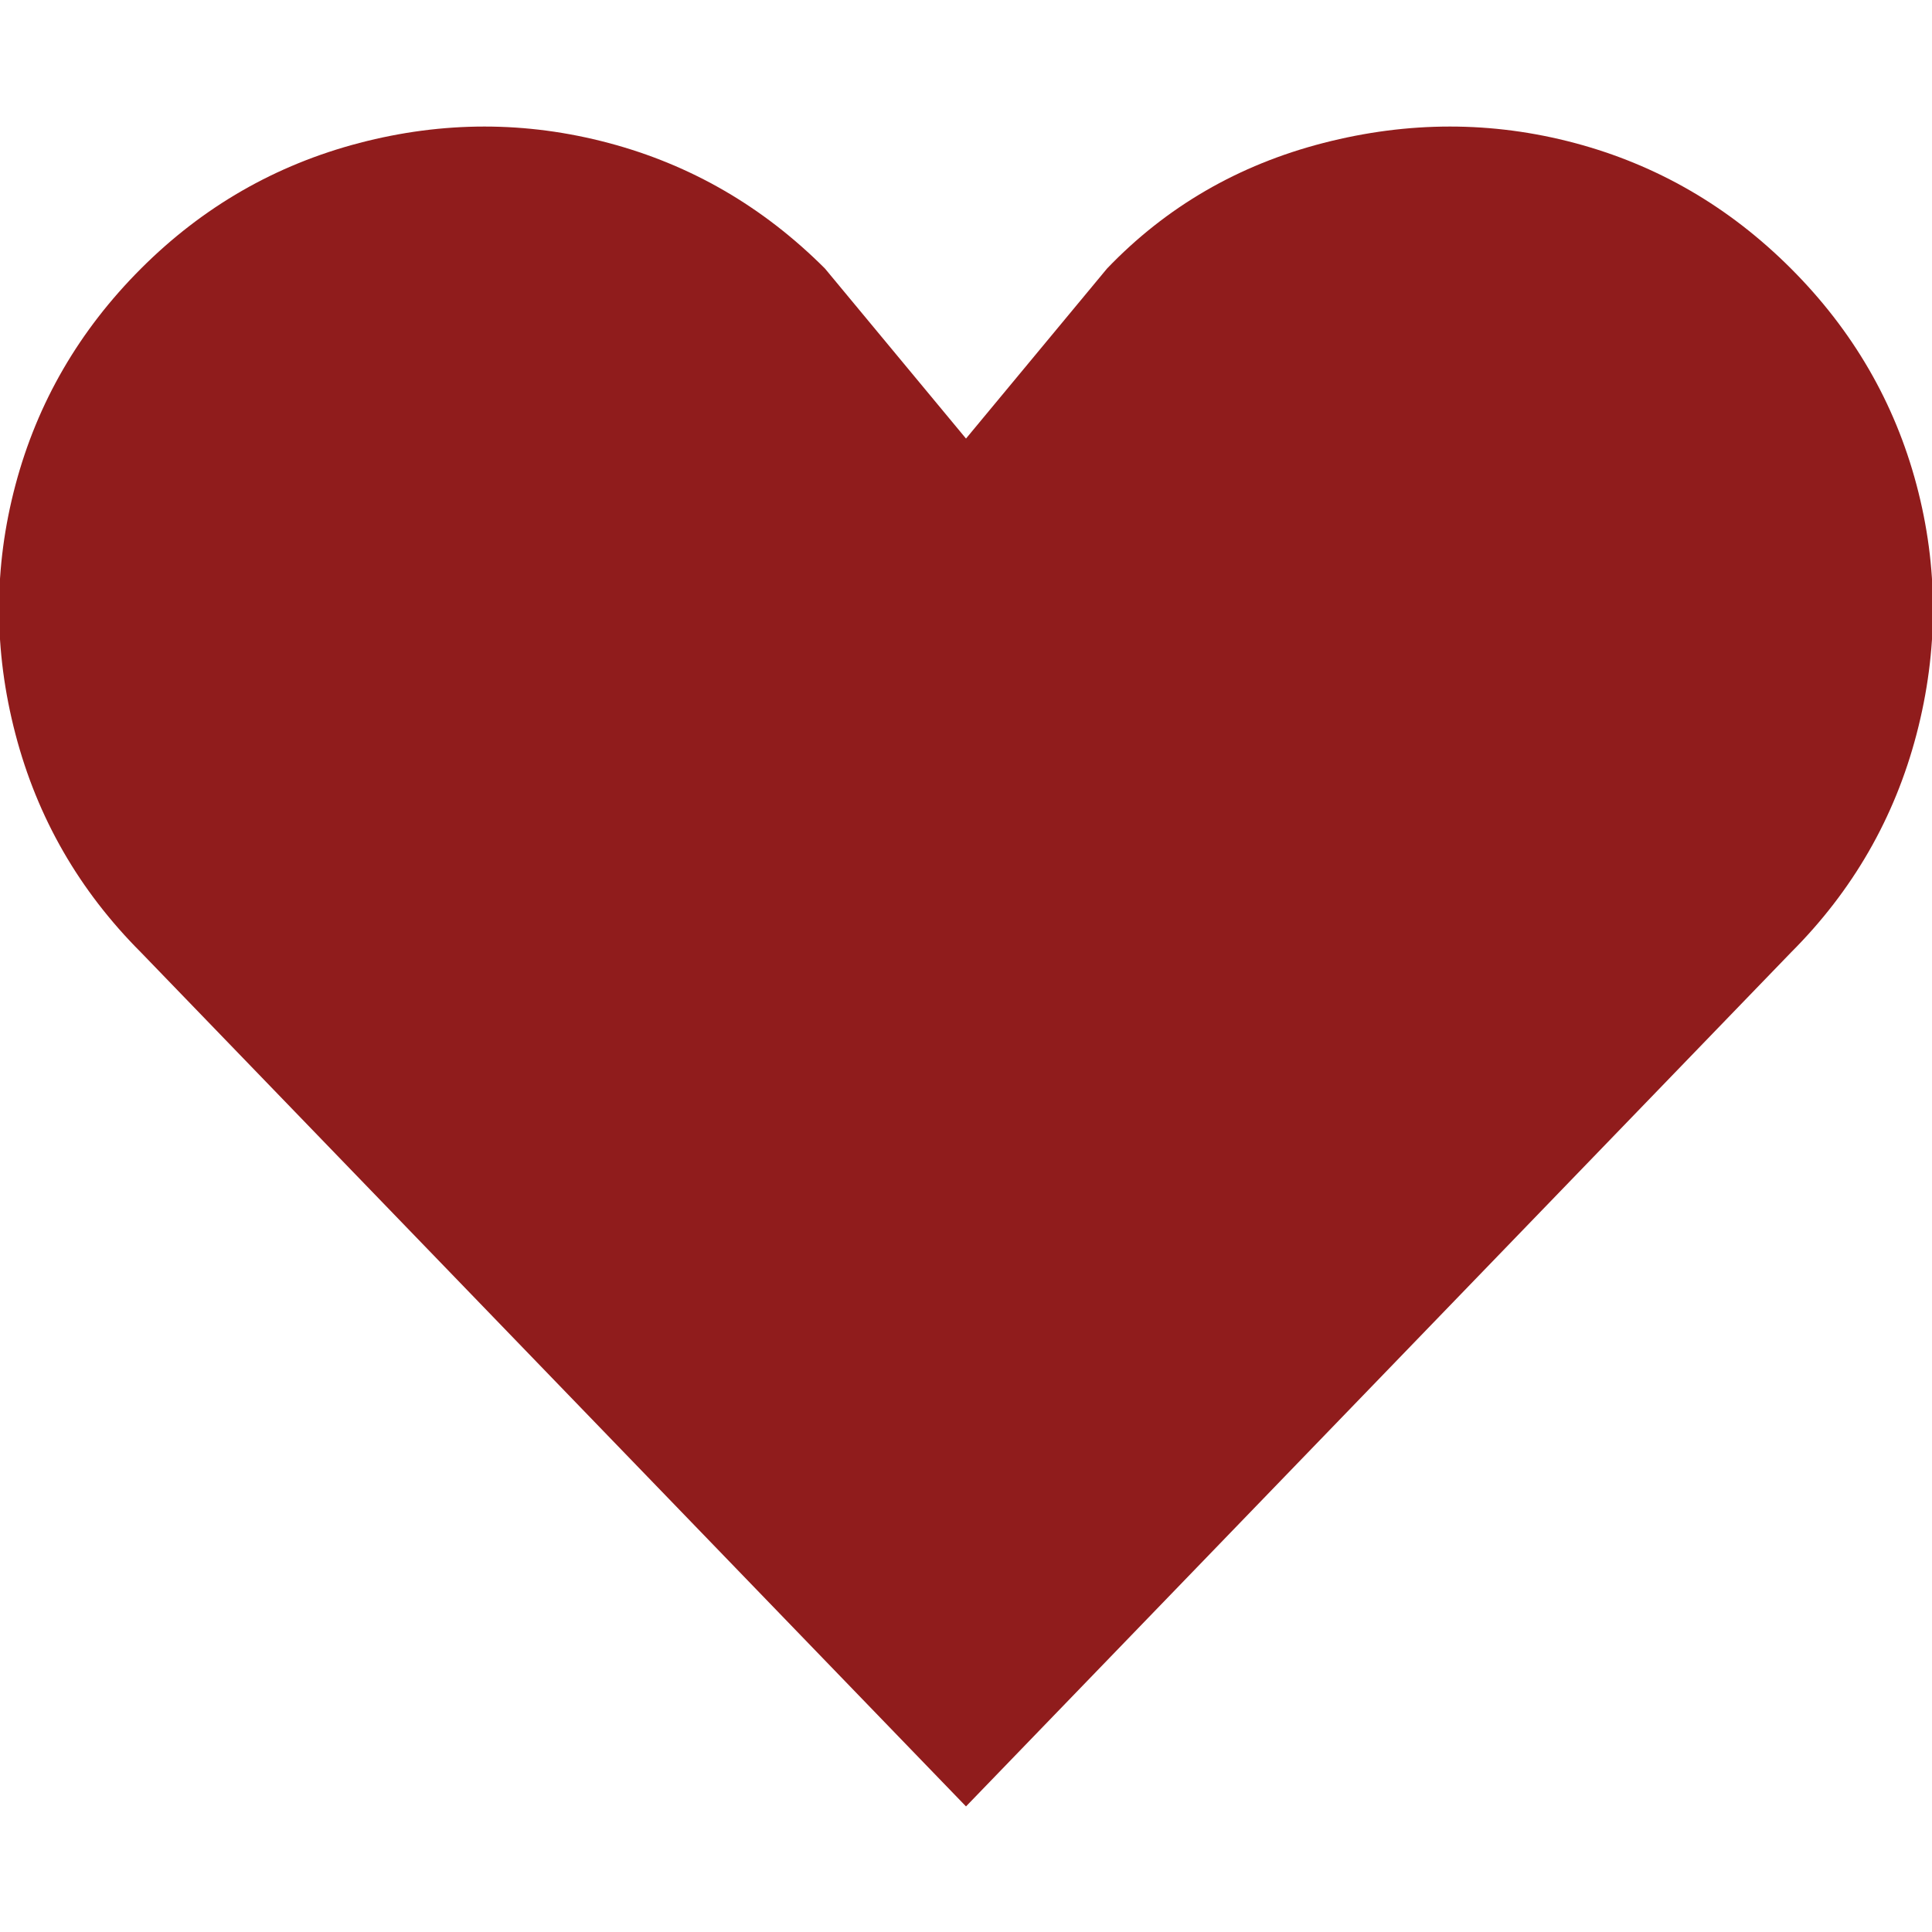
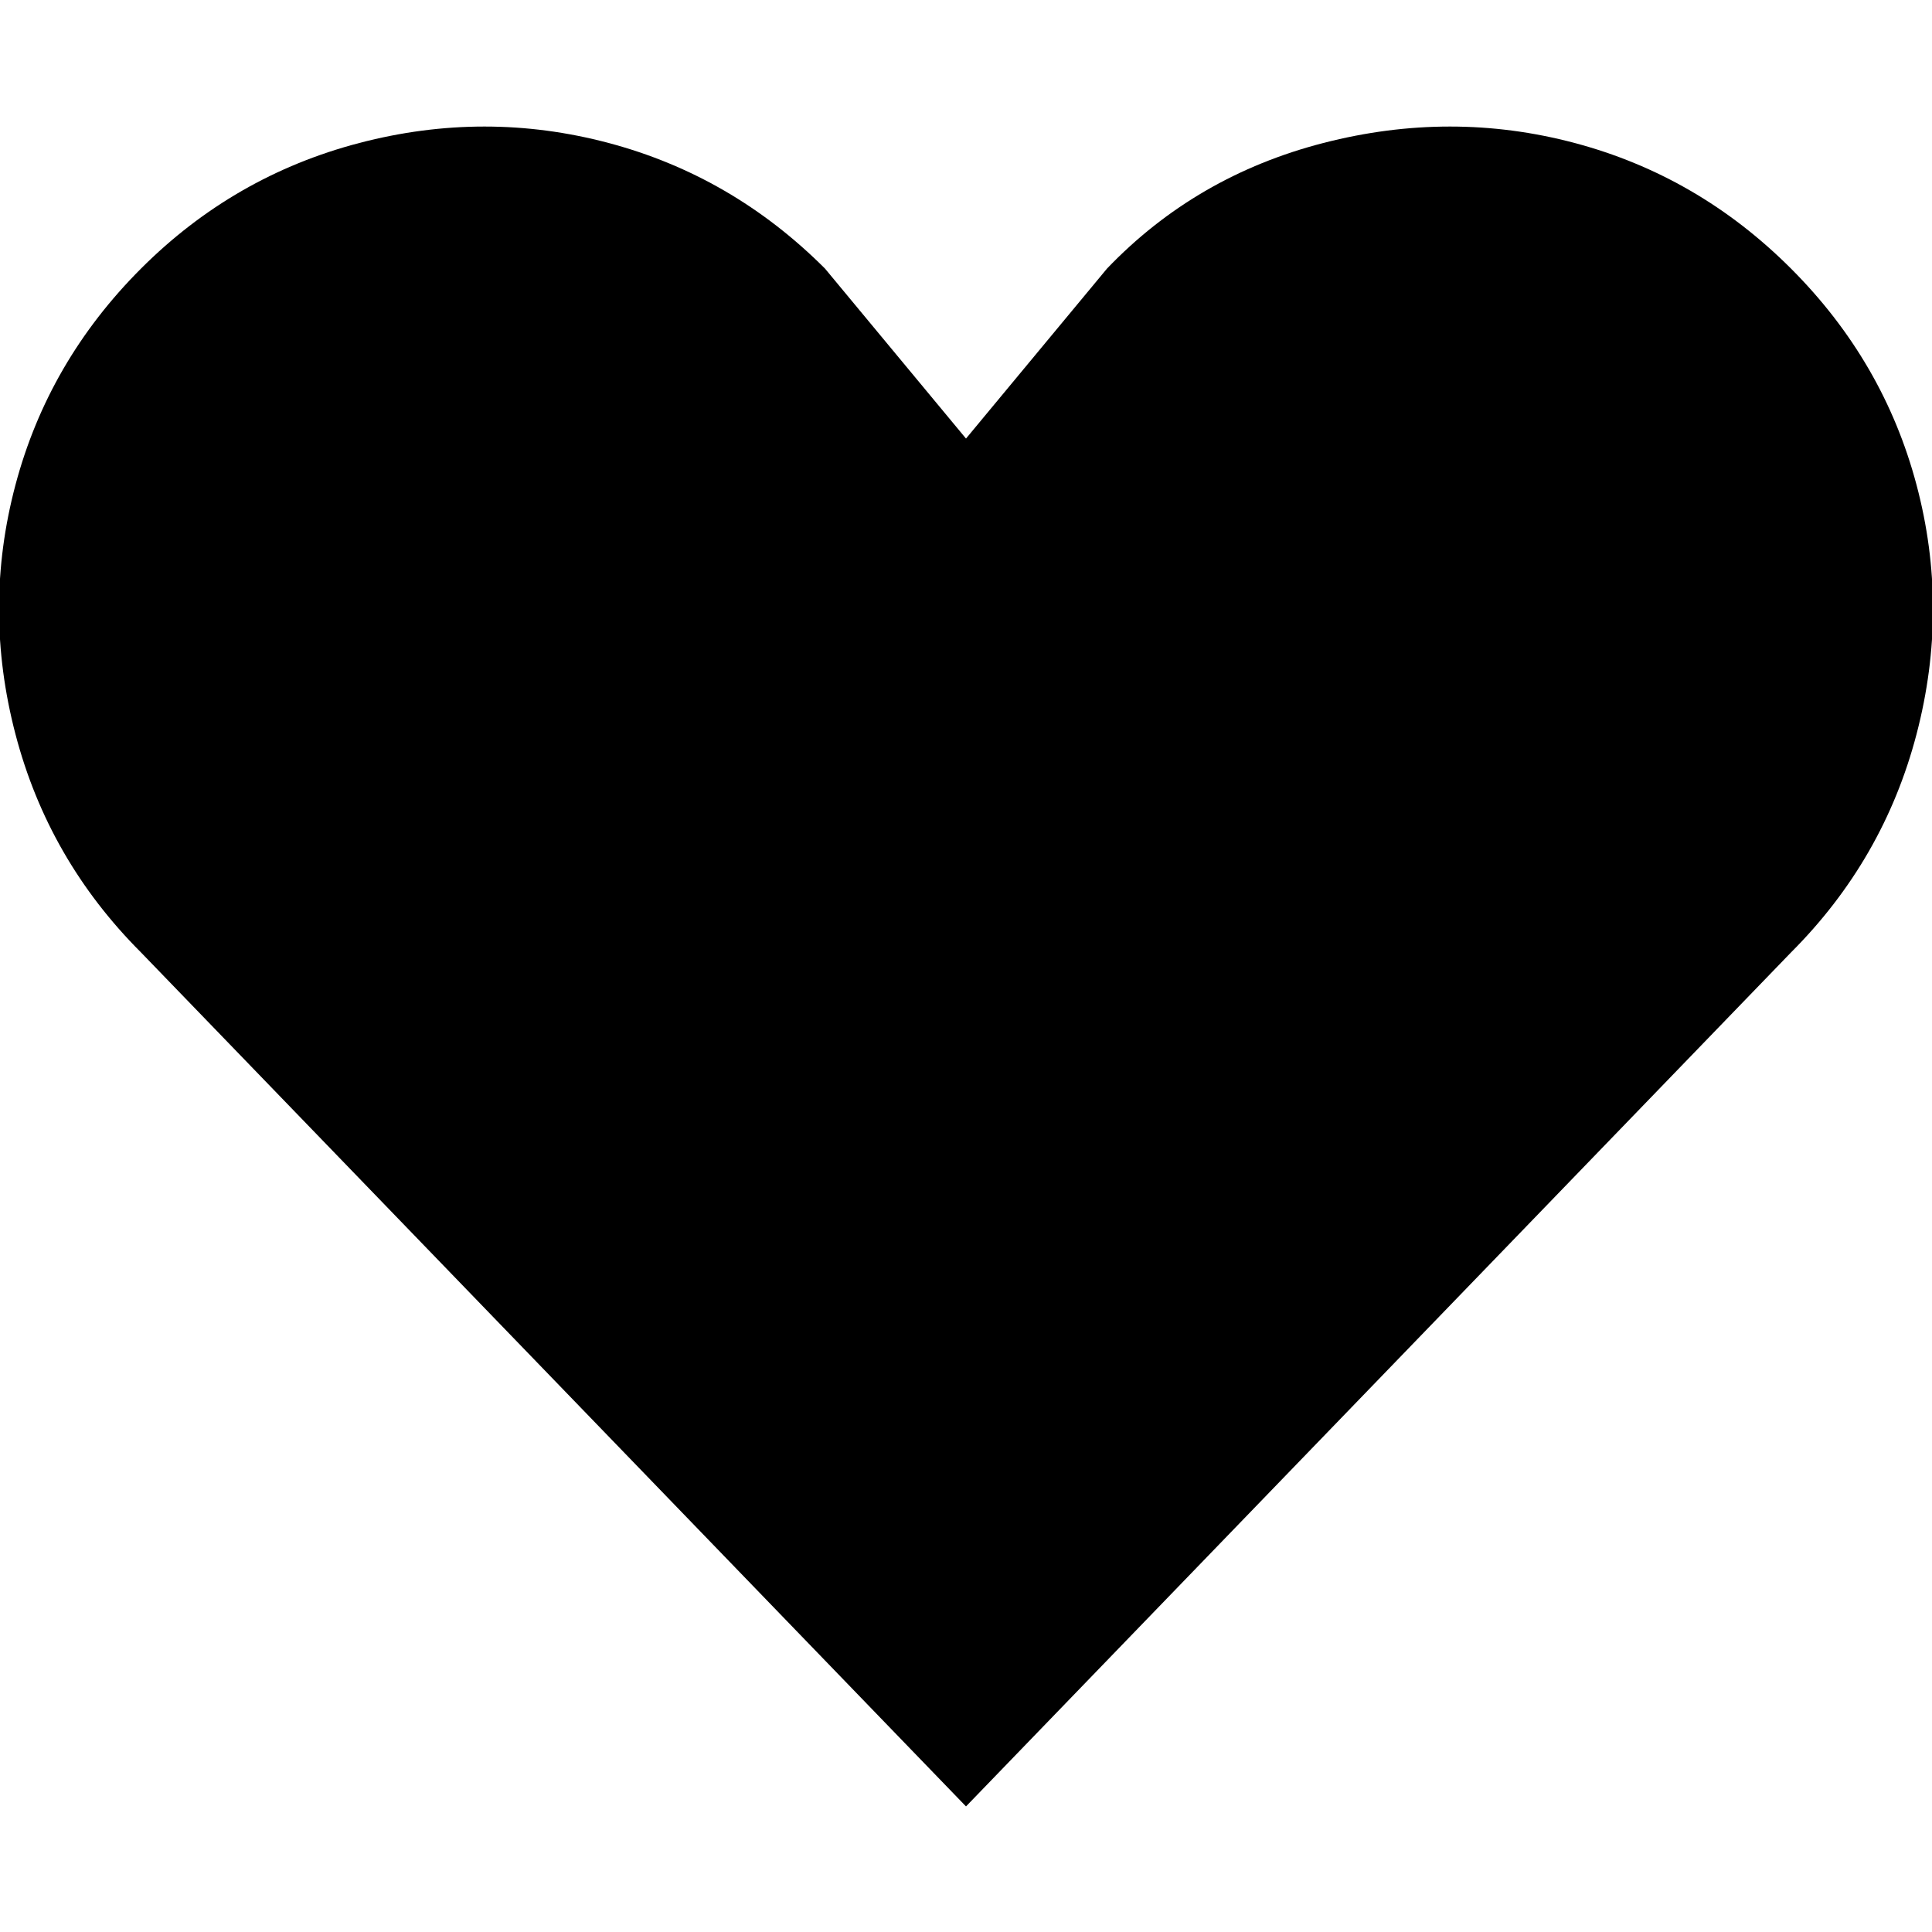
- <svg xmlns="http://www.w3.org/2000/svg" fill="#901C1C" width="800px" height="800px" viewBox="0 0 32 32" version="1.1">
+ <svg xmlns="http://www.w3.org/2000/svg" width="800px" height="800px" viewBox="0 0 32 32" version="1.1">
  <path d="M0.256 12.16q0.544 2.080 2.080 3.616l13.664 14.144 13.664-14.144q1.536-1.536 2.080-3.616t0-4.128-2.080-3.584-3.584-2.080-4.16 0-3.584 2.080l-2.336 2.816-2.336-2.816q-1.536-1.536-3.584-2.080t-4.128 0-3.616 2.080-2.080 3.584 0 4.128z" />
</svg>
